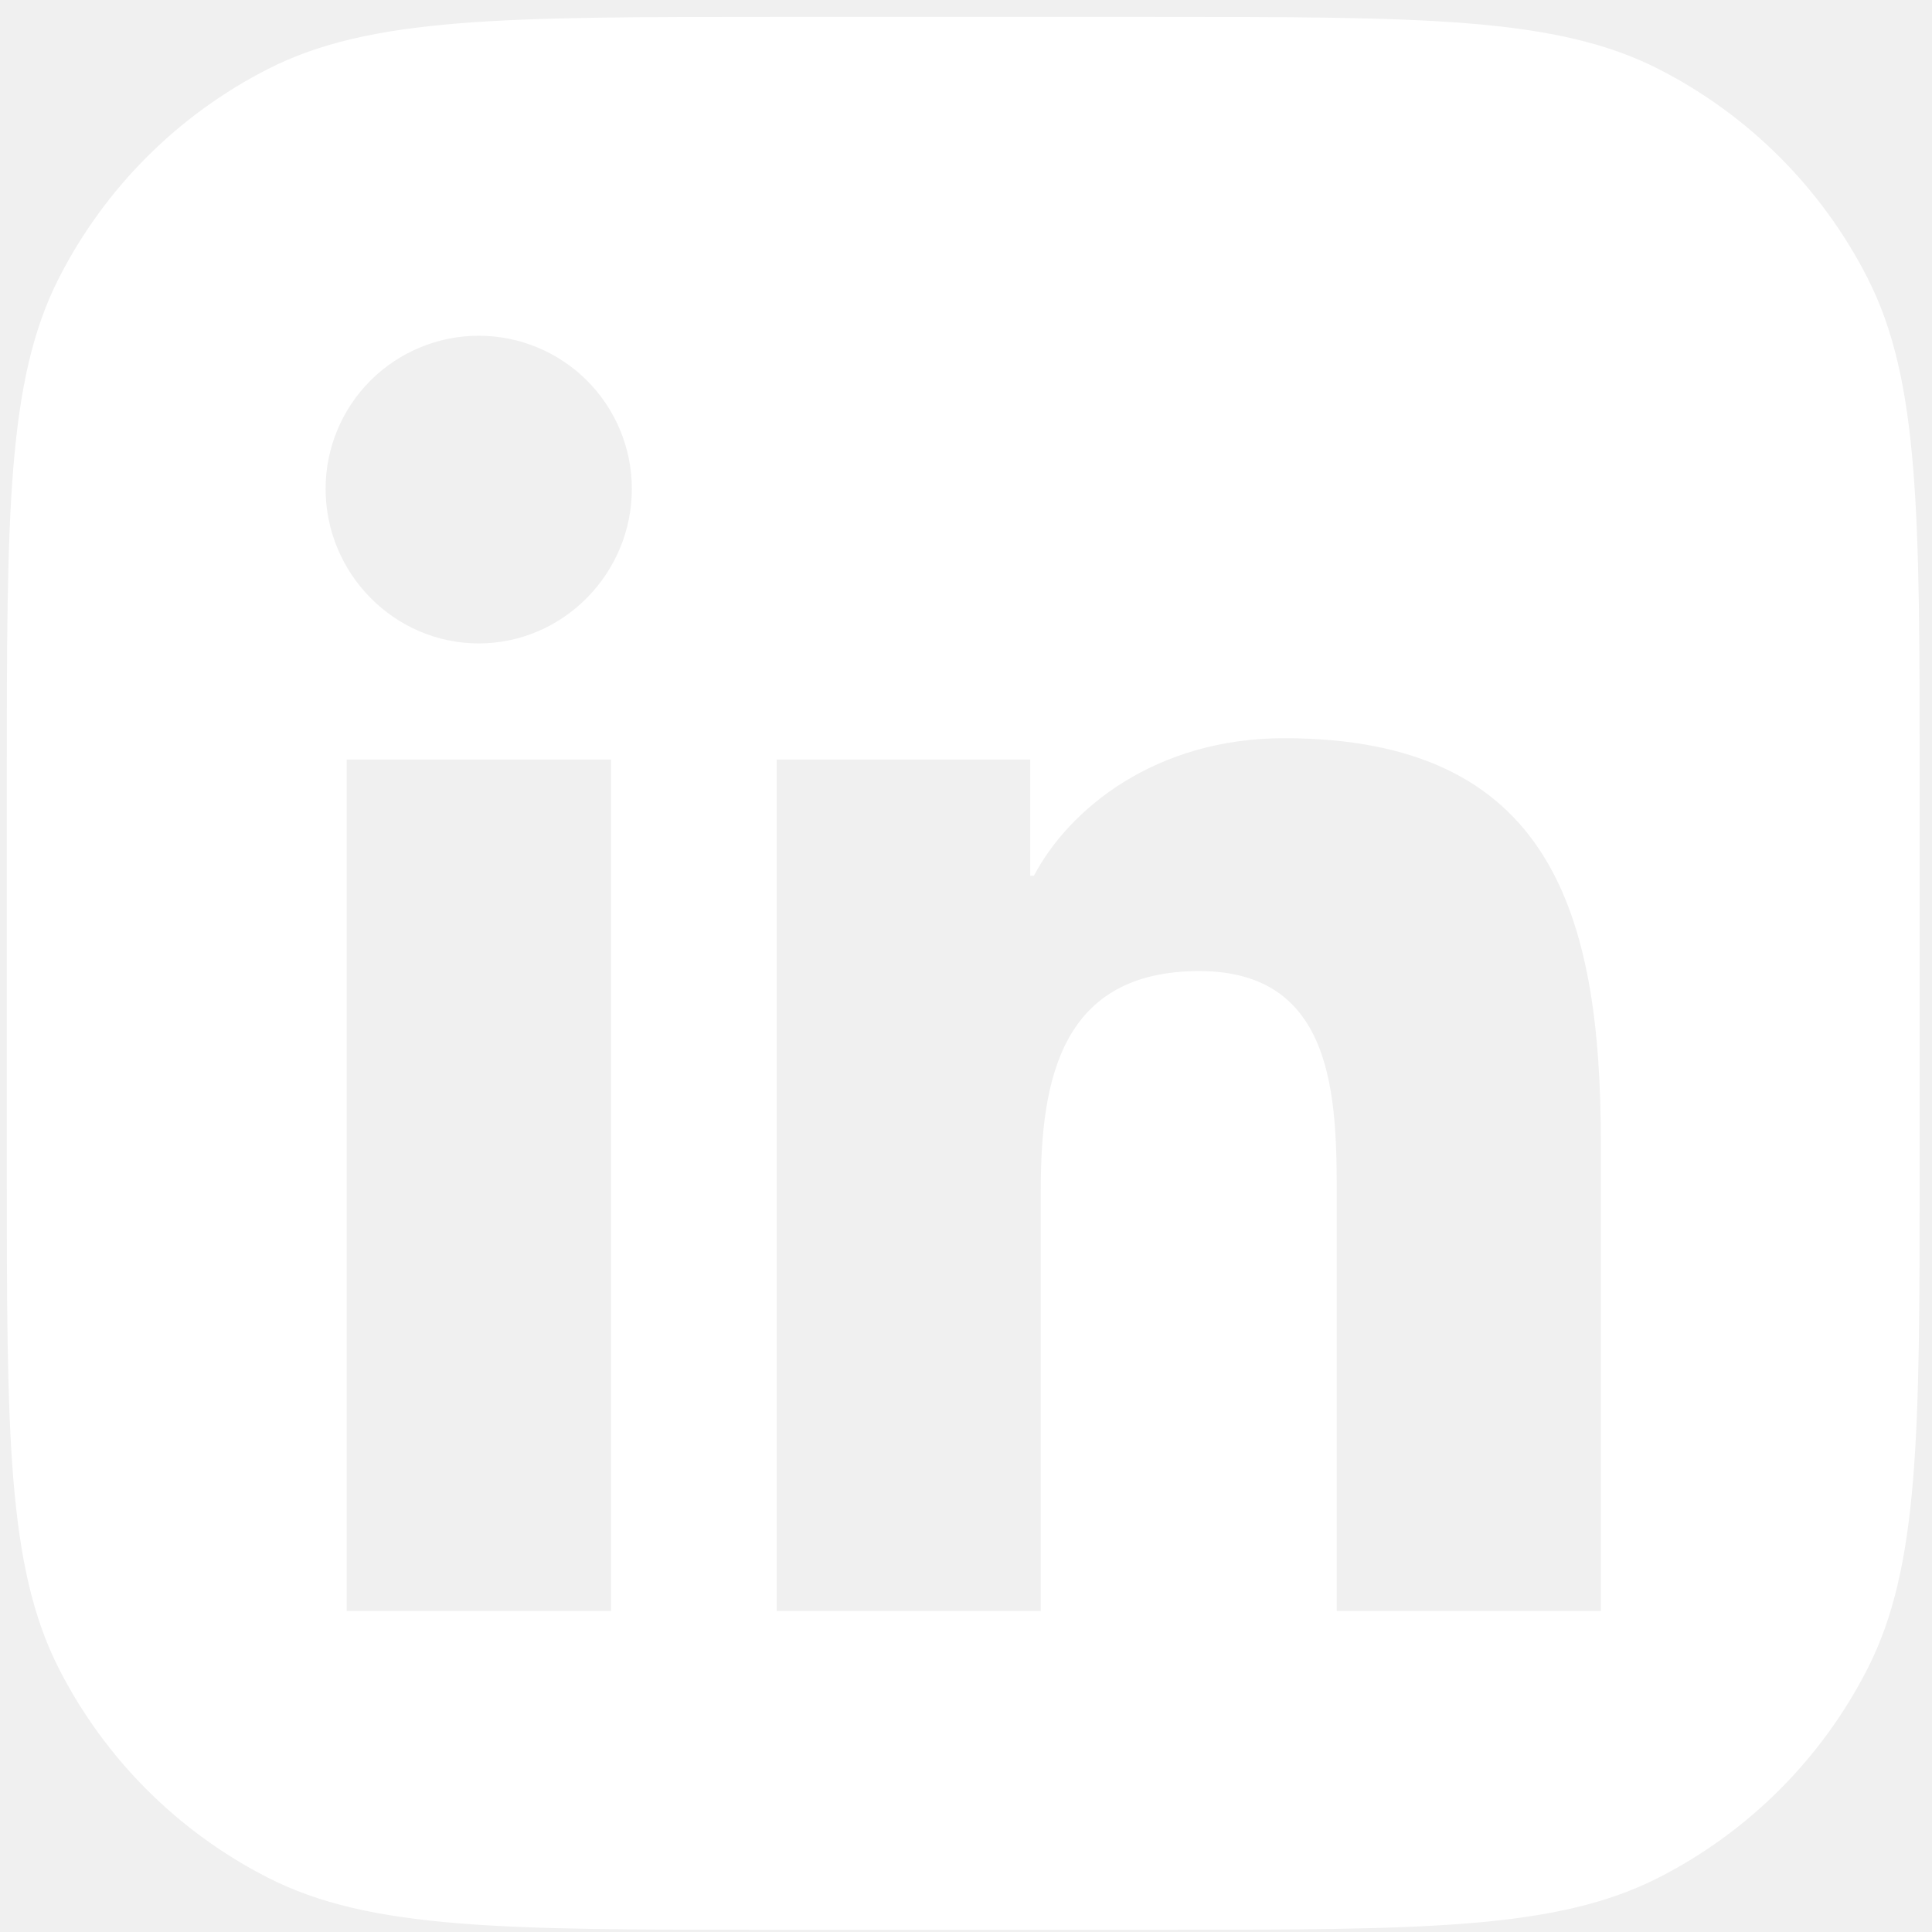
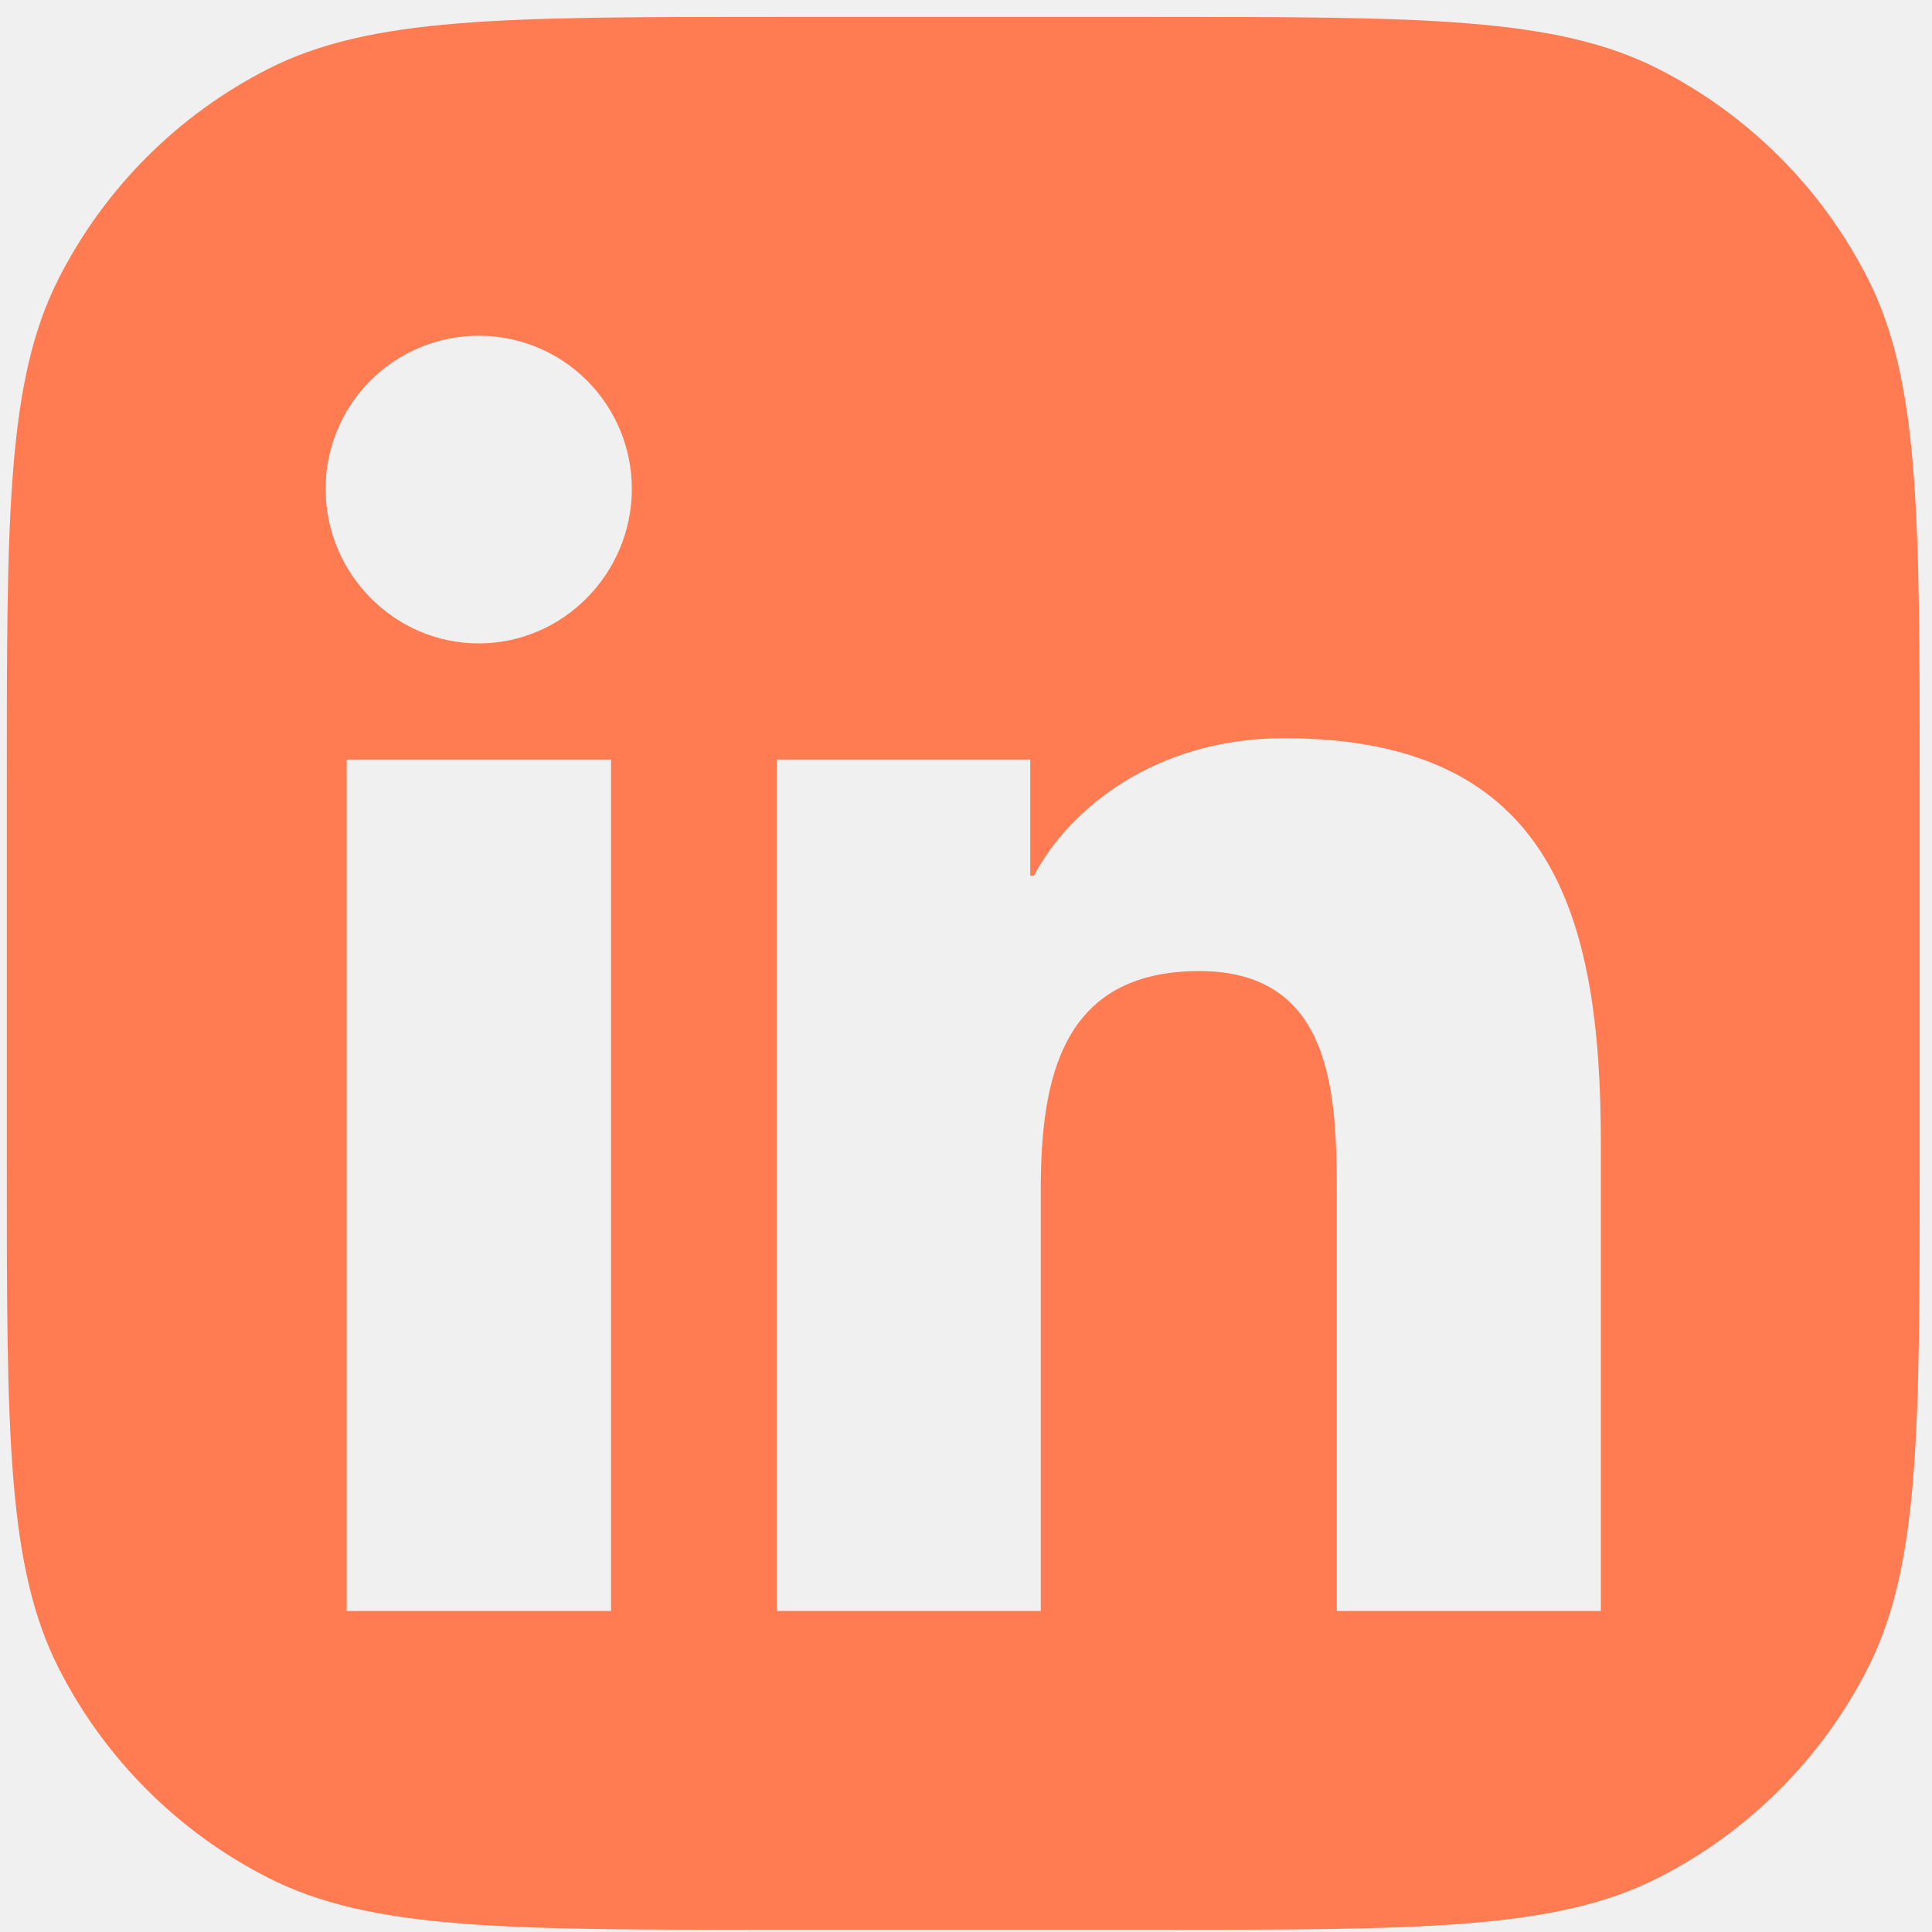
<svg xmlns="http://www.w3.org/2000/svg" width="75" height="75" viewBox="0 0 75 75" fill="none">
  <g clip-path="url(#clip0_647_103)">
-     <path fill-rule="evenodd" clip-rule="evenodd" d="M2.287 10.793C0.264 14.764 0.264 19.963 0.264 30.36V45.211C0.264 55.608 0.264 60.807 2.287 64.778C4.067 68.271 6.907 71.111 10.4 72.891C14.371 74.914 19.57 74.914 29.967 74.914H44.818C55.215 74.914 60.414 74.914 64.385 72.891C67.878 71.111 70.718 68.271 72.498 64.778C74.521 60.807 74.521 55.608 74.521 45.211V30.36C74.521 19.963 74.521 14.764 72.498 10.793C70.718 7.3 67.878 4.46 64.385 2.68C60.414 0.657 55.215 0.657 44.818 0.657H29.967C19.57 0.657 14.371 0.657 10.4 2.68C6.907 4.46 4.067 7.3 2.287 10.793ZM13.458 62.538H23.721V29.486H13.458V62.538ZM12.64 18.977C12.64 22.259 15.302 24.977 18.584 24.977C21.865 24.977 24.528 22.259 24.528 18.977C24.528 17.401 23.902 15.889 22.787 14.774C21.672 13.659 20.16 13.033 18.584 13.033C17.008 13.033 15.496 13.659 14.381 14.774C13.266 15.889 12.64 17.401 12.64 18.977ZM51.893 62.538H62.145V44.382C62.145 35.497 60.236 28.657 49.848 28.657C44.855 28.657 41.508 31.398 40.137 33.995H39.994V29.486H30.15V62.538H40.403V46.172C40.403 41.862 41.22 37.697 46.556 37.697C51.815 37.697 51.893 42.614 51.893 46.449V62.538Z" fill="white" />
+     <path fill-rule="evenodd" clip-rule="evenodd" d="M2.287 10.793C0.264 14.764 0.264 19.963 0.264 30.36V45.211C0.264 55.608 0.264 60.807 2.287 64.778C4.067 68.271 6.907 71.111 10.4 72.891C14.371 74.914 19.57 74.914 29.967 74.914H44.818C55.215 74.914 60.414 74.914 64.385 72.891C67.878 71.111 70.718 68.271 72.498 64.778C74.521 60.807 74.521 55.608 74.521 45.211V30.36C74.521 19.963 74.521 14.764 72.498 10.793C70.718 7.3 67.878 4.46 64.385 2.68C60.414 0.657 55.215 0.657 44.818 0.657H29.967C19.57 0.657 14.371 0.657 10.4 2.68C6.907 4.46 4.067 7.3 2.287 10.793ZM13.458 62.538H23.721V29.486H13.458V62.538ZM12.64 18.977C12.64 22.259 15.302 24.977 18.584 24.977C21.865 24.977 24.528 22.259 24.528 18.977C24.528 17.401 23.902 15.889 22.787 14.774C21.672 13.659 20.16 13.033 18.584 13.033C17.008 13.033 15.496 13.659 14.381 14.774C13.266 15.889 12.64 17.401 12.64 18.977ZM51.893 62.538H62.145V44.382C62.145 35.497 60.236 28.657 49.848 28.657C44.855 28.657 41.508 31.398 40.137 33.995H39.994V29.486H30.15V62.538H40.403V46.172C40.403 41.862 41.22 37.697 46.556 37.697C51.815 37.697 51.893 42.614 51.893 46.449V62.538Z" fill="#FF7B51" />
  </g>
  <defs>
    <clipPath id="clip0_647_103">
-       <rect width="74.258" height="74.258" fill="white" transform="translate(0.263733 0.656616)" />
+       <rect width="74.258" height="74.258" fill="#FF7B51" transform="translate(0.263733 0.656616)" />
    </clipPath>
  </defs>
</svg>
